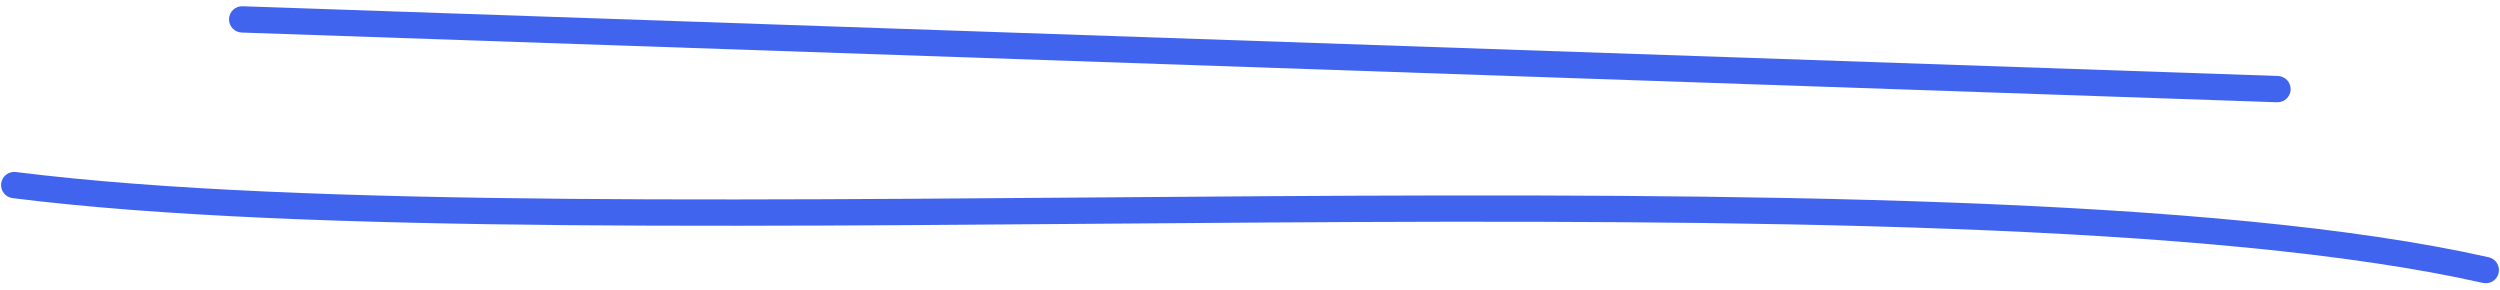
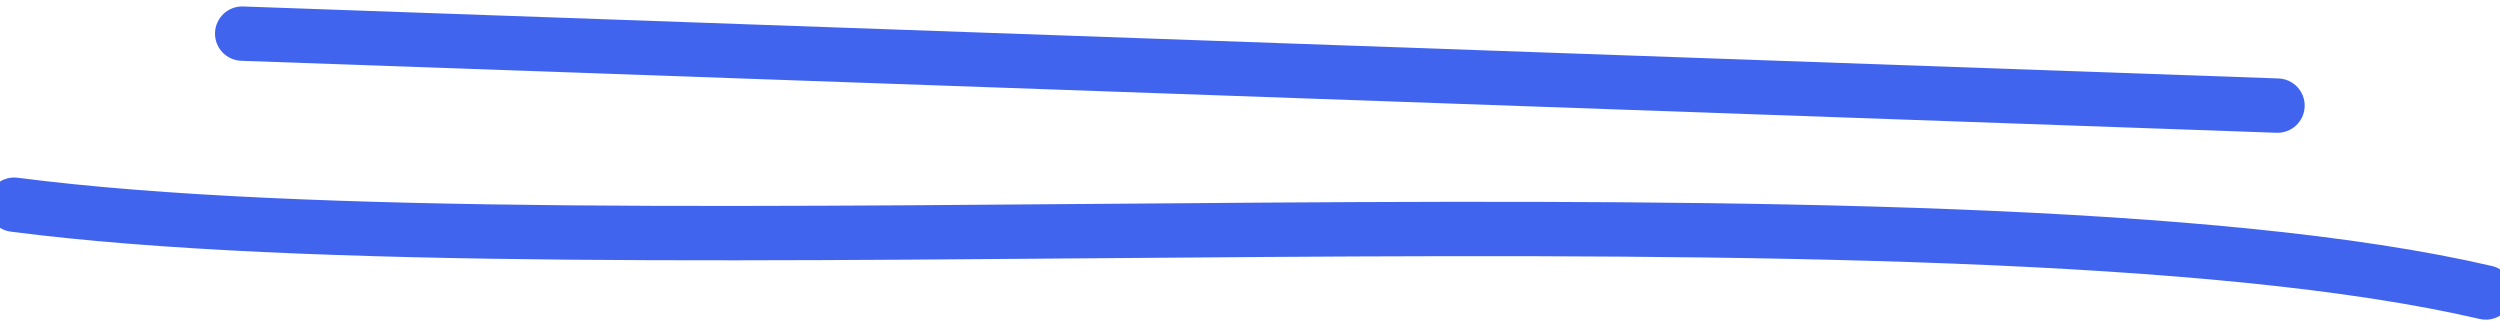
- <svg xmlns="http://www.w3.org/2000/svg" width="190" height="22" viewBox="0 0 190 22" fill="none">
-   <path d="M1.205 13.073C0.657 13.004 0.157 13.392 0.088 13.94C0.019 14.488 0.407 14.988 0.955 15.057L1.205 13.073ZM188.701 21.502C189.24 21.623 189.775 21.285 189.897 20.746C190.018 20.207 189.679 19.672 189.141 19.551L188.701 21.502ZM18.439 0.475C17.887 0.456 17.424 0.888 17.405 1.44C17.386 1.992 17.818 2.455 18.37 2.474L18.439 0.475ZM173.056 7.772C173.608 7.791 174.071 7.359 174.09 6.807C174.108 6.255 173.676 5.793 173.124 5.774L173.056 7.772ZM0.955 15.057C23.063 17.837 59.864 17.142 96.14 16.911C132.513 16.68 168.328 16.918 188.701 21.502L189.141 19.551C168.492 14.905 132.408 14.681 96.128 14.911C59.751 15.142 23.143 15.831 1.205 13.073L0.955 15.057ZM18.37 2.474L173.056 7.772L173.124 5.774L18.439 0.475L18.37 2.474Z" fill="#4164EE" />
+ <svg xmlns="http://www.w3.org/2000/svg" width="92" height="12" viewBox="0 0 92 12" fill="none">
+   <path d="M0.652 6.541C0.105 6.47 -0.397 6.856 -0.468 7.404C-0.539 7.951 -0.153 8.453 0.395 8.524L0.652 6.541ZM91.252 11.737C91.79 11.862 92.327 11.528 92.452 10.99C92.577 10.452 92.242 9.914 91.704 9.789L91.252 11.737ZM8.947 0.238C8.395 0.218 7.932 0.65 7.913 1.202C7.893 1.754 8.325 2.217 8.877 2.237L8.947 0.238ZM83.777 4.886C84.329 4.905 84.792 4.474 84.812 3.922C84.831 3.37 84.4 2.907 83.848 2.887L83.777 4.886ZM0.395 8.524C11.146 9.92 29.018 9.571 46.556 9.456C64.194 9.34 81.462 9.463 91.252 11.737L91.704 9.789C81.631 7.449 64.085 7.341 46.543 7.456C28.902 7.571 11.228 7.914 0.652 6.541L0.395 8.524ZM8.877 2.237L83.777 4.886L83.848 2.887L8.947 0.238L8.877 2.237Z" fill="#4164EE" />
</svg>
